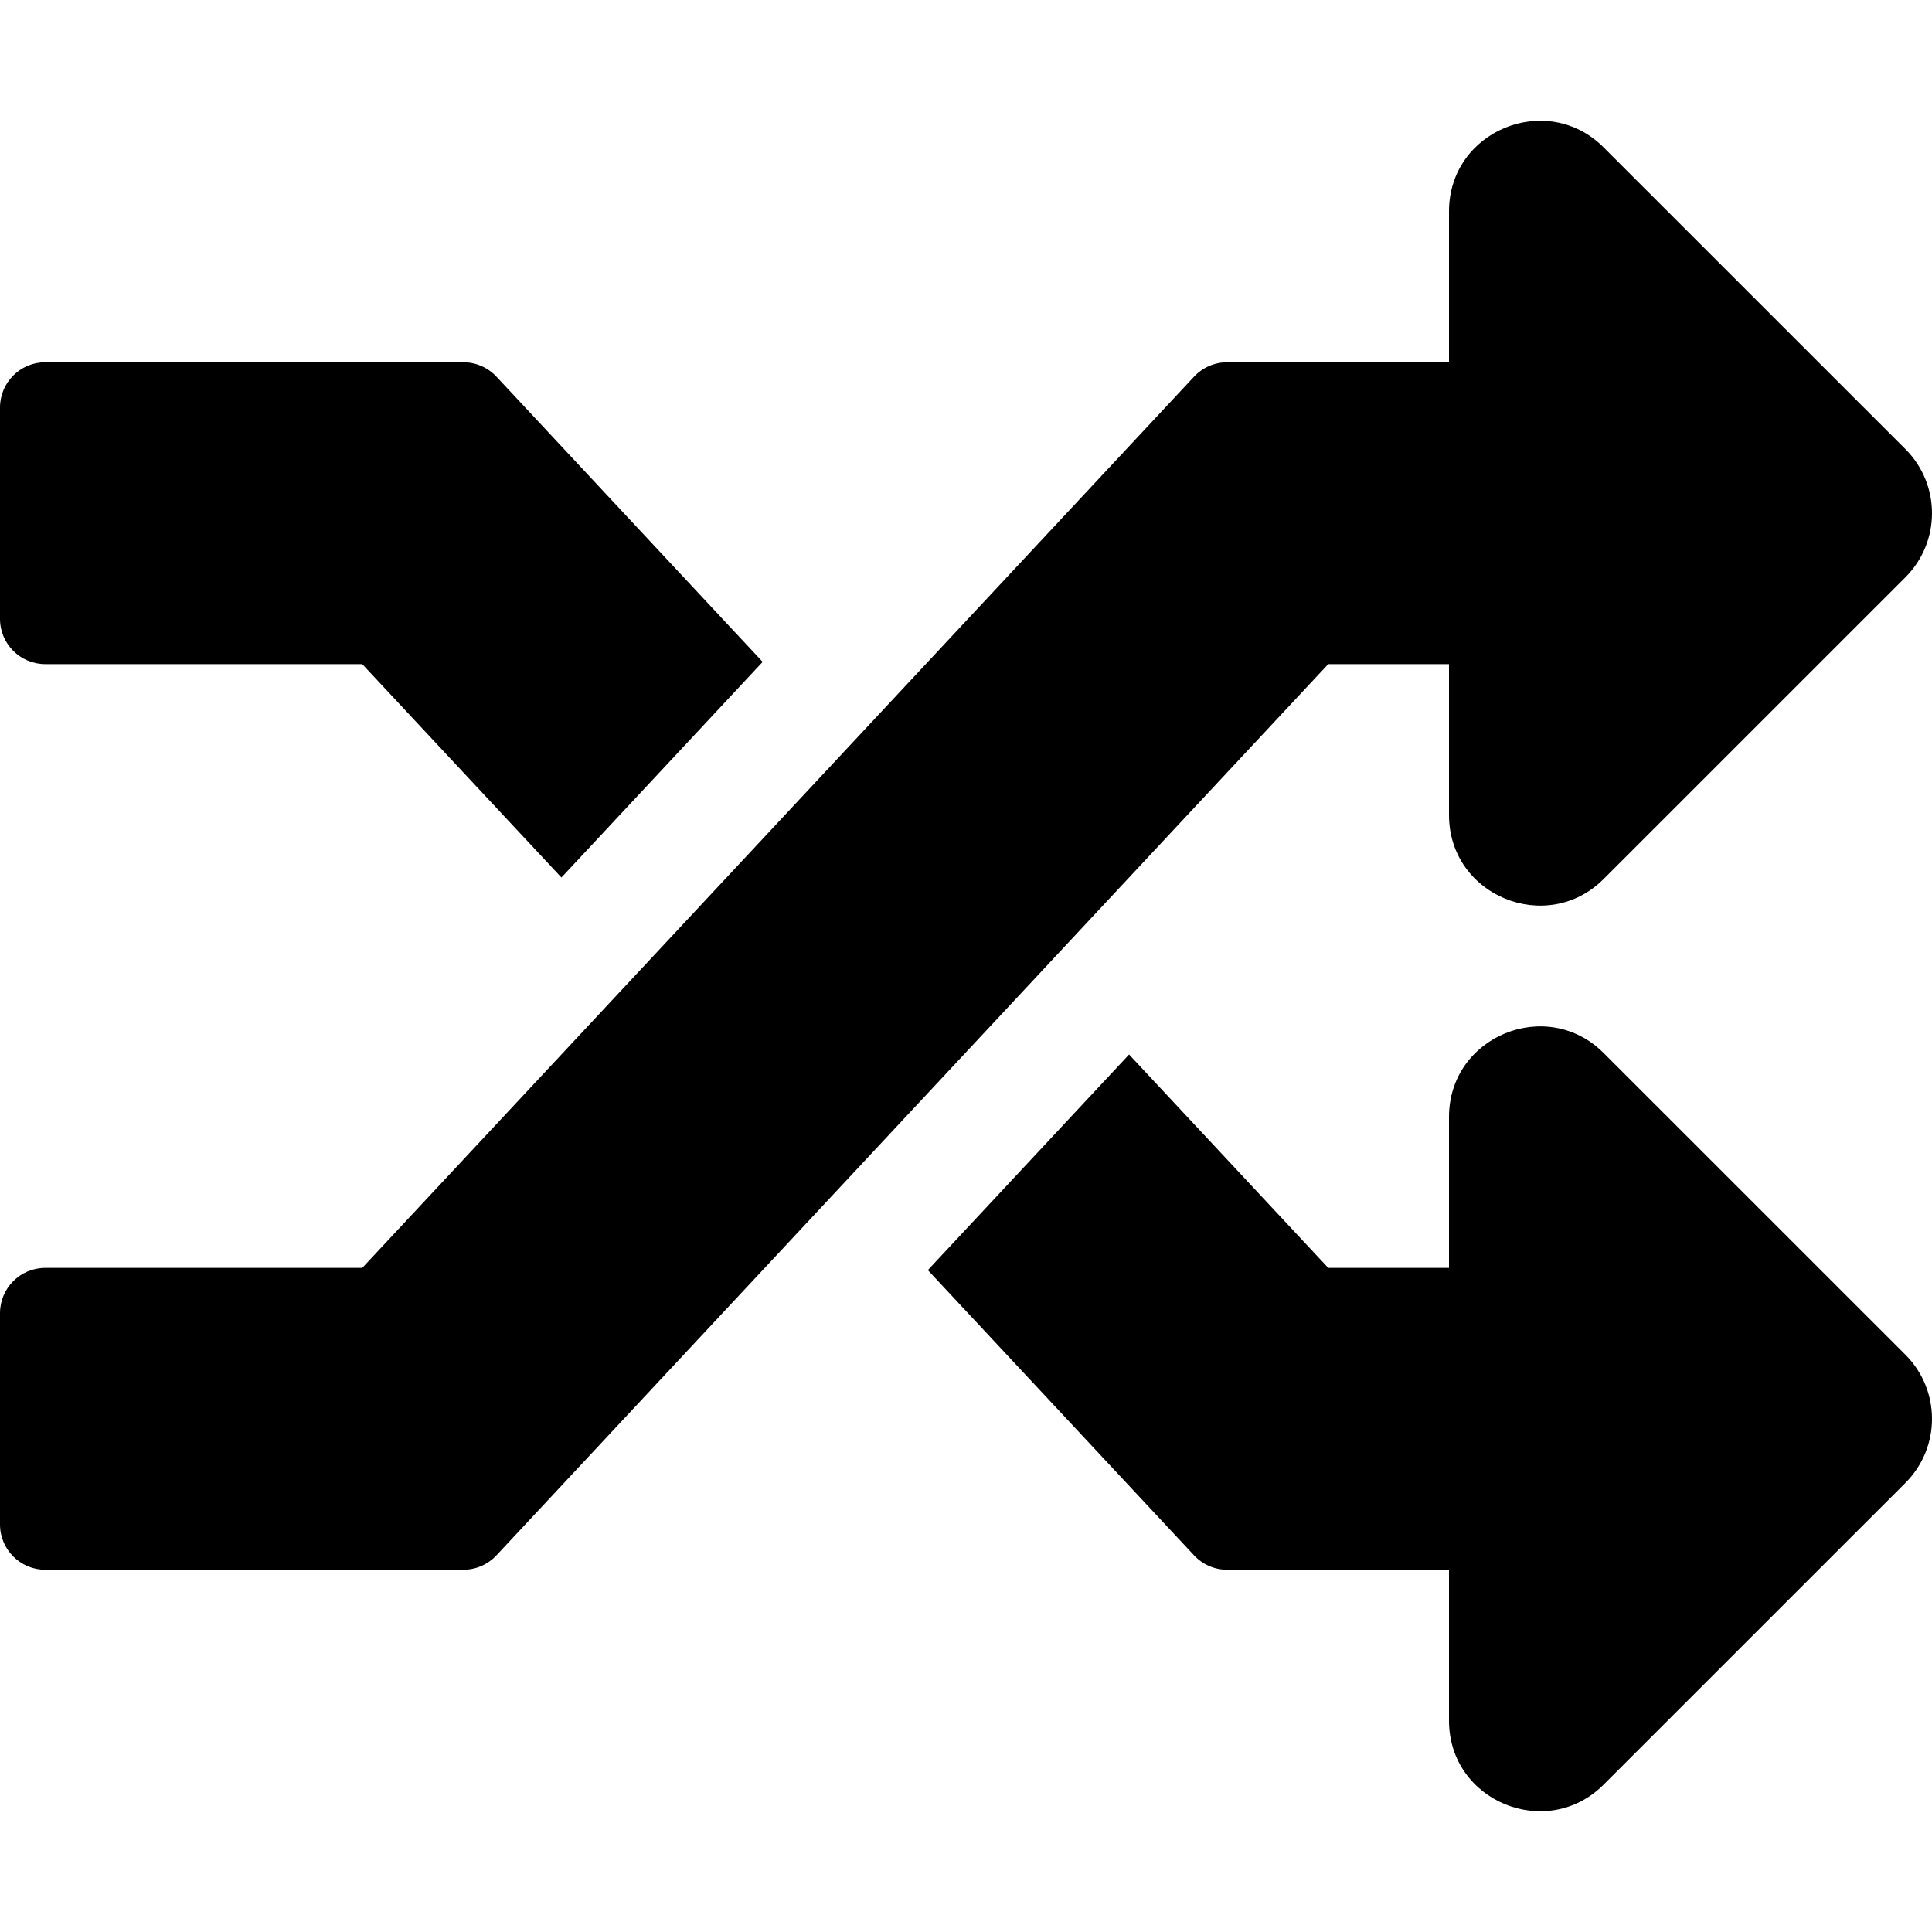
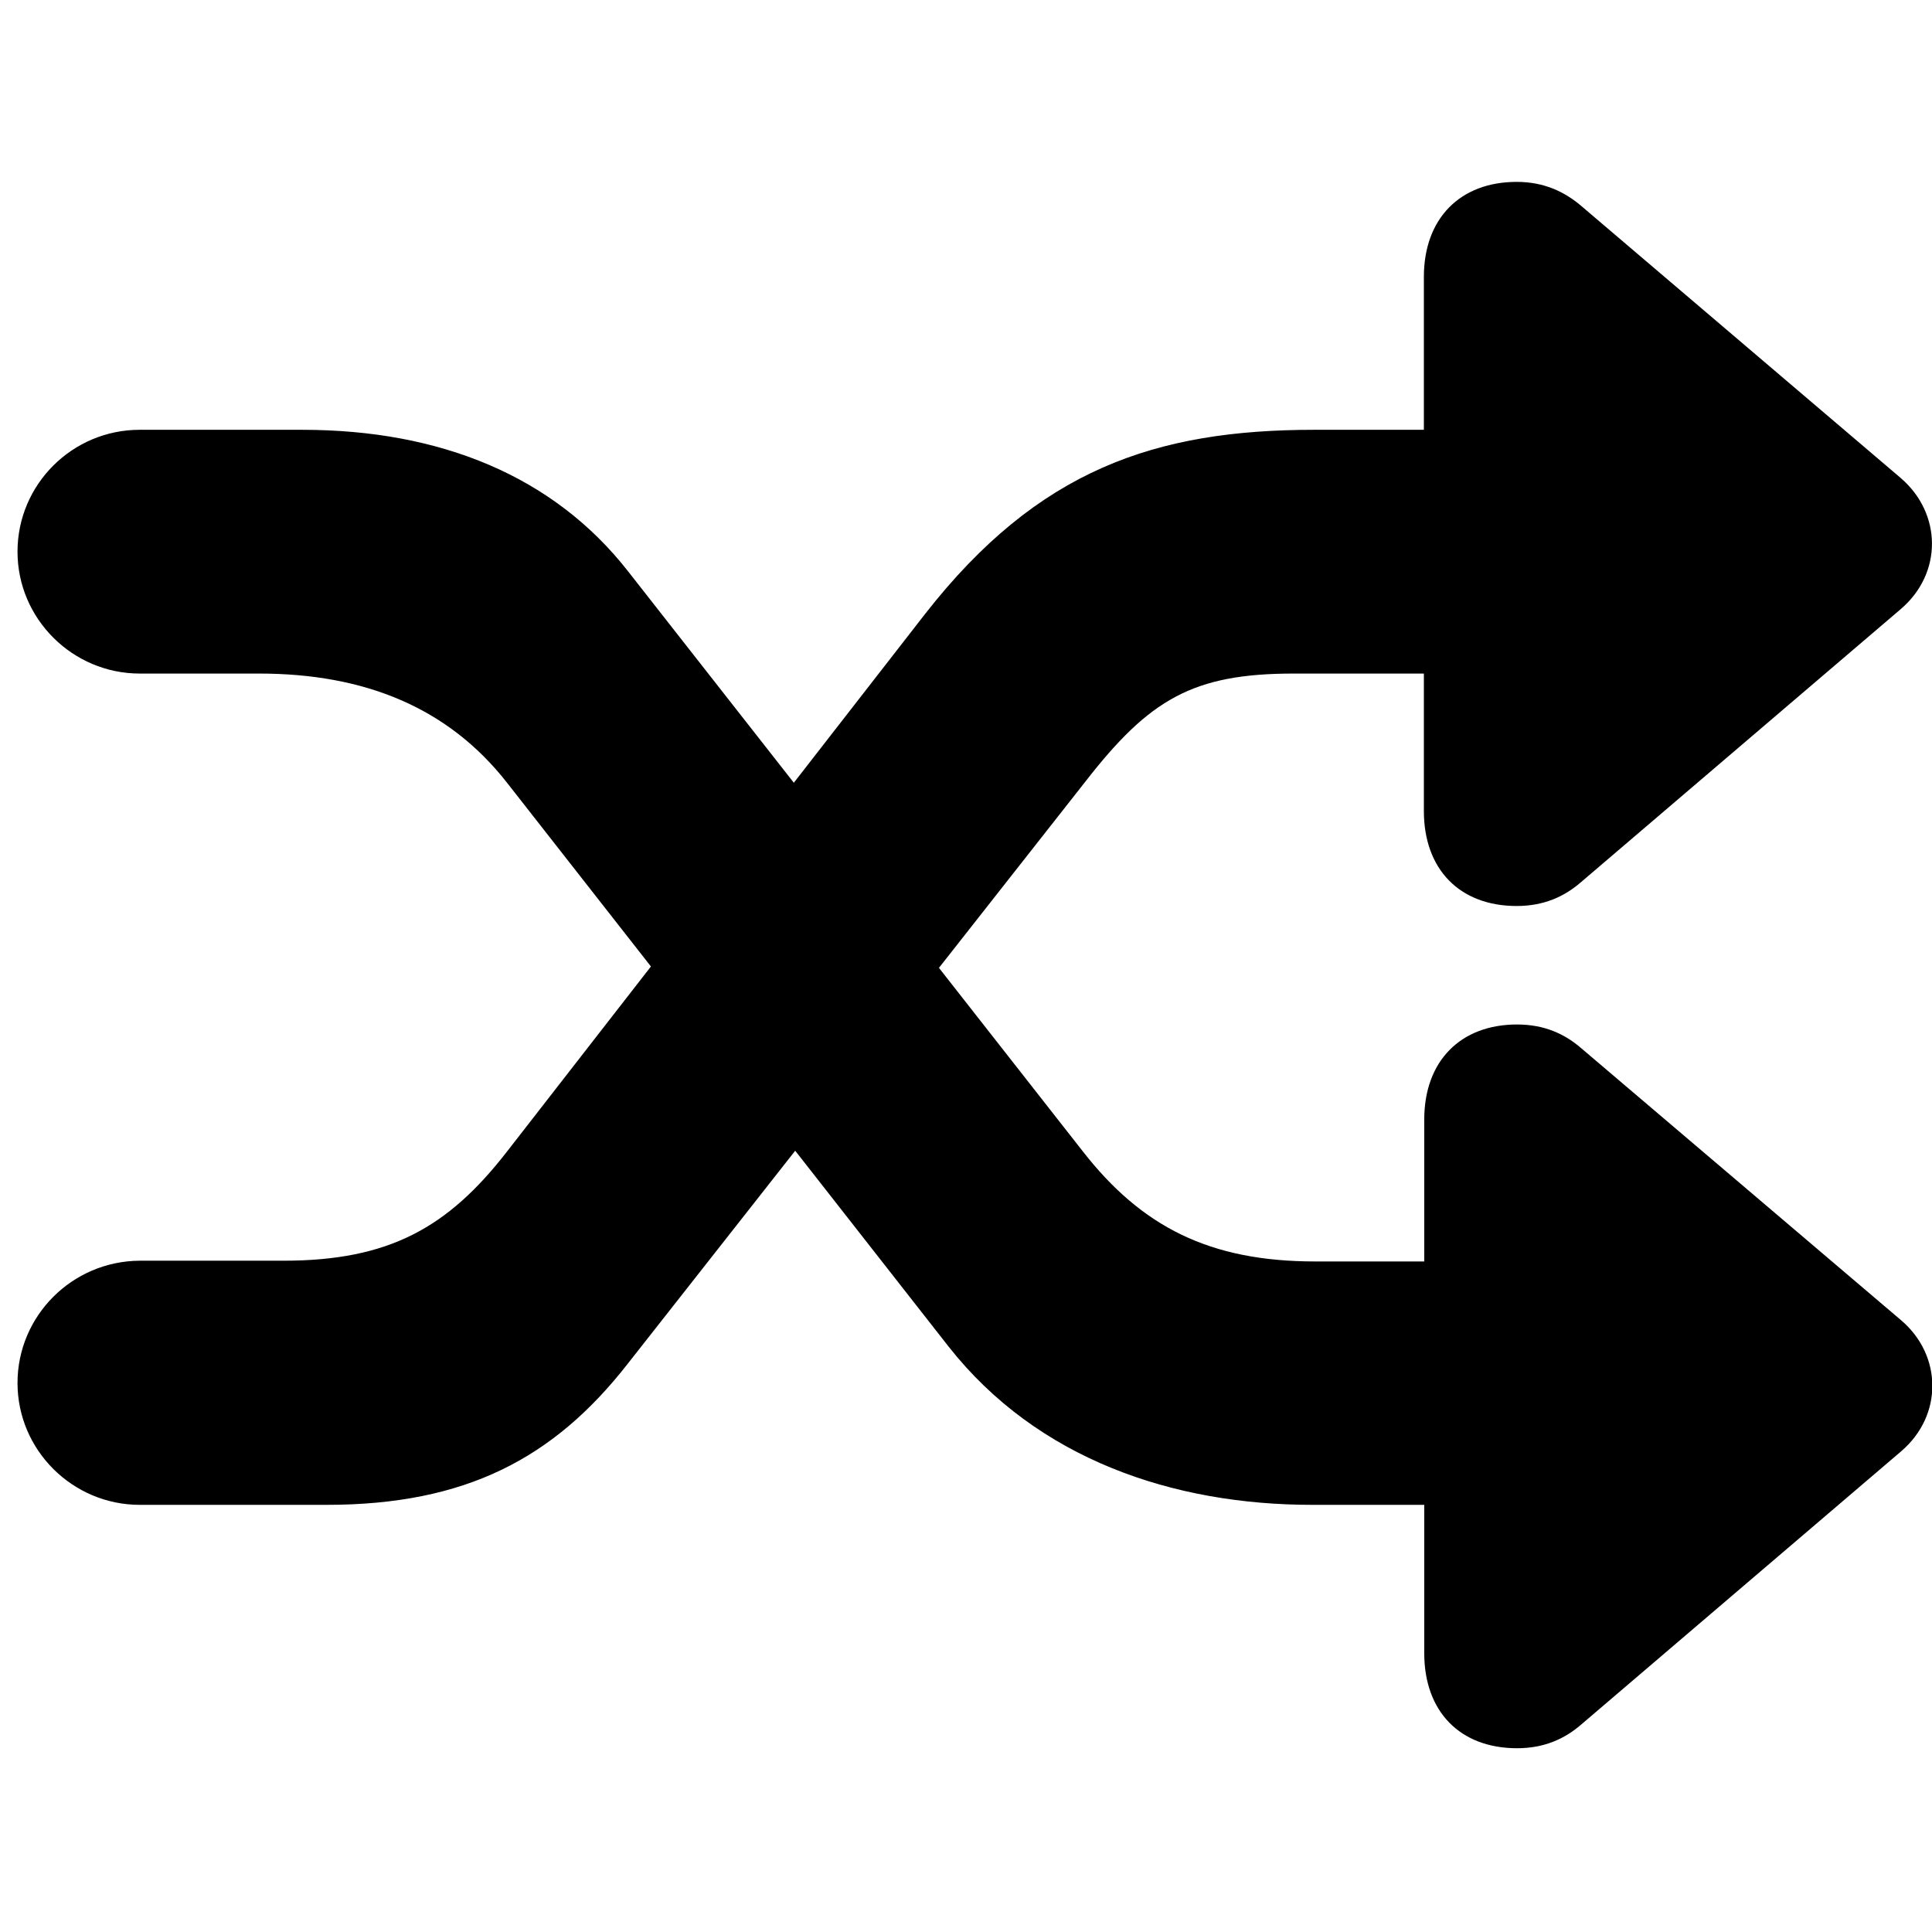
- <svg xmlns="http://www.w3.org/2000/svg" aria-hidden="true" focusable="false" data-prefix="fas" data-icon="random" class="svg-inline--fa fa-random fa-w-16" role="img" viewBox="0 0 512 512">
-   <path fill="currentColor" d="M504.971 359.029c9.373 9.373 9.373 24.569 0 33.941l-80 79.984c-15.01 15.01-40.971 4.49-40.971-16.971V416h-58.785a12.004 12.004 0 0 1-8.773-3.812l-70.556-75.596 53.333-57.143L352 336h32v-39.981c0-21.438 25.943-31.998 40.971-16.971l80 79.981zM12 176h84l52.781 56.551 53.333-57.143-70.556-75.596A11.999 11.999 0 0 0 122.785 96H12c-6.627 0-12 5.373-12 12v56c0 6.627 5.373 12 12 12zm372 0v39.984c0 21.46 25.961 31.98 40.971 16.971l80-79.984c9.373-9.373 9.373-24.569 0-33.941l-80-79.981C409.943 24.021 384 34.582 384 56.019V96h-58.785a12.004 12.004 0 0 0-8.773 3.812L96 336H12c-6.627 0-12 5.373-12 12v56c0 6.627 5.373 12 12 12h110.785c3.326 0 6.503-1.381 8.773-3.812L352 176h32z" />
+ <svg xmlns="http://www.w3.org/2000/svg" version="1.1" id="Layer_1" focusable="false" x="0px" y="0px" viewBox="0 0 512 512" style="enable-background:new 0 0 512 512;" xml:space="preserve">
+   <g id="Black-M" transform="matrix(1 0 0 1 2854.14 1126)">
+     <path d="M-2849.5-759.5c0,17.8,14.6,32.3,32.4,32.3h49.5c36.7,0,60.2-12.2,79.9-37.5l121.3-154.3c16.9-21.7,28.4-28.5,55.1-28.5   h34.5v36.4c0,15.5,9.5,25.2,24.6,25.2c7.2,0,12.6-2.5,16.9-6.2l84.9-72.5c11.1-9.5,10.9-25.3,0-34.7l-84.9-72.3   c-4.3-3.6-9.7-6.2-16.9-6.2c-15,0-24.6,9.7-24.6,25.2v40.5h-29c-42.1,0-73.2,10.5-103.1,48.7l-110.9,142.6   c-15.6,20.1-31.2,28.9-59.2,28.9h-38.1C-2835-791.8-2849.5-777.3-2849.5-759.5z M-2849.5-979.8c0,17.8,14.6,32.3,32.4,32.3h31.6   c28,0,50.1,9,65.7,28.9l117,149.4c23.6,30,59.7,42,96.4,42h29.7v39.3c0,15.5,9.5,25.2,24.6,25.2c7.2,0,12.6-2.5,16.9-6.2l84.9-72.5   c11.1-9.5,10.9-25.4,0-34.7l-84.9-72.2c-4.3-3.7-9.7-6.2-16.9-6.2c-15,0-24.6,9.7-24.6,25.2v37.6h-28.9c-28,0-46-9.2-61.6-29.2   l-120.5-153.7c-19.7-25.2-49.7-37.5-86.4-37.5h-43C-2835-1012.1-2849.5-997.6-2849.5-979.8z" />
+   </g>
</svg>
